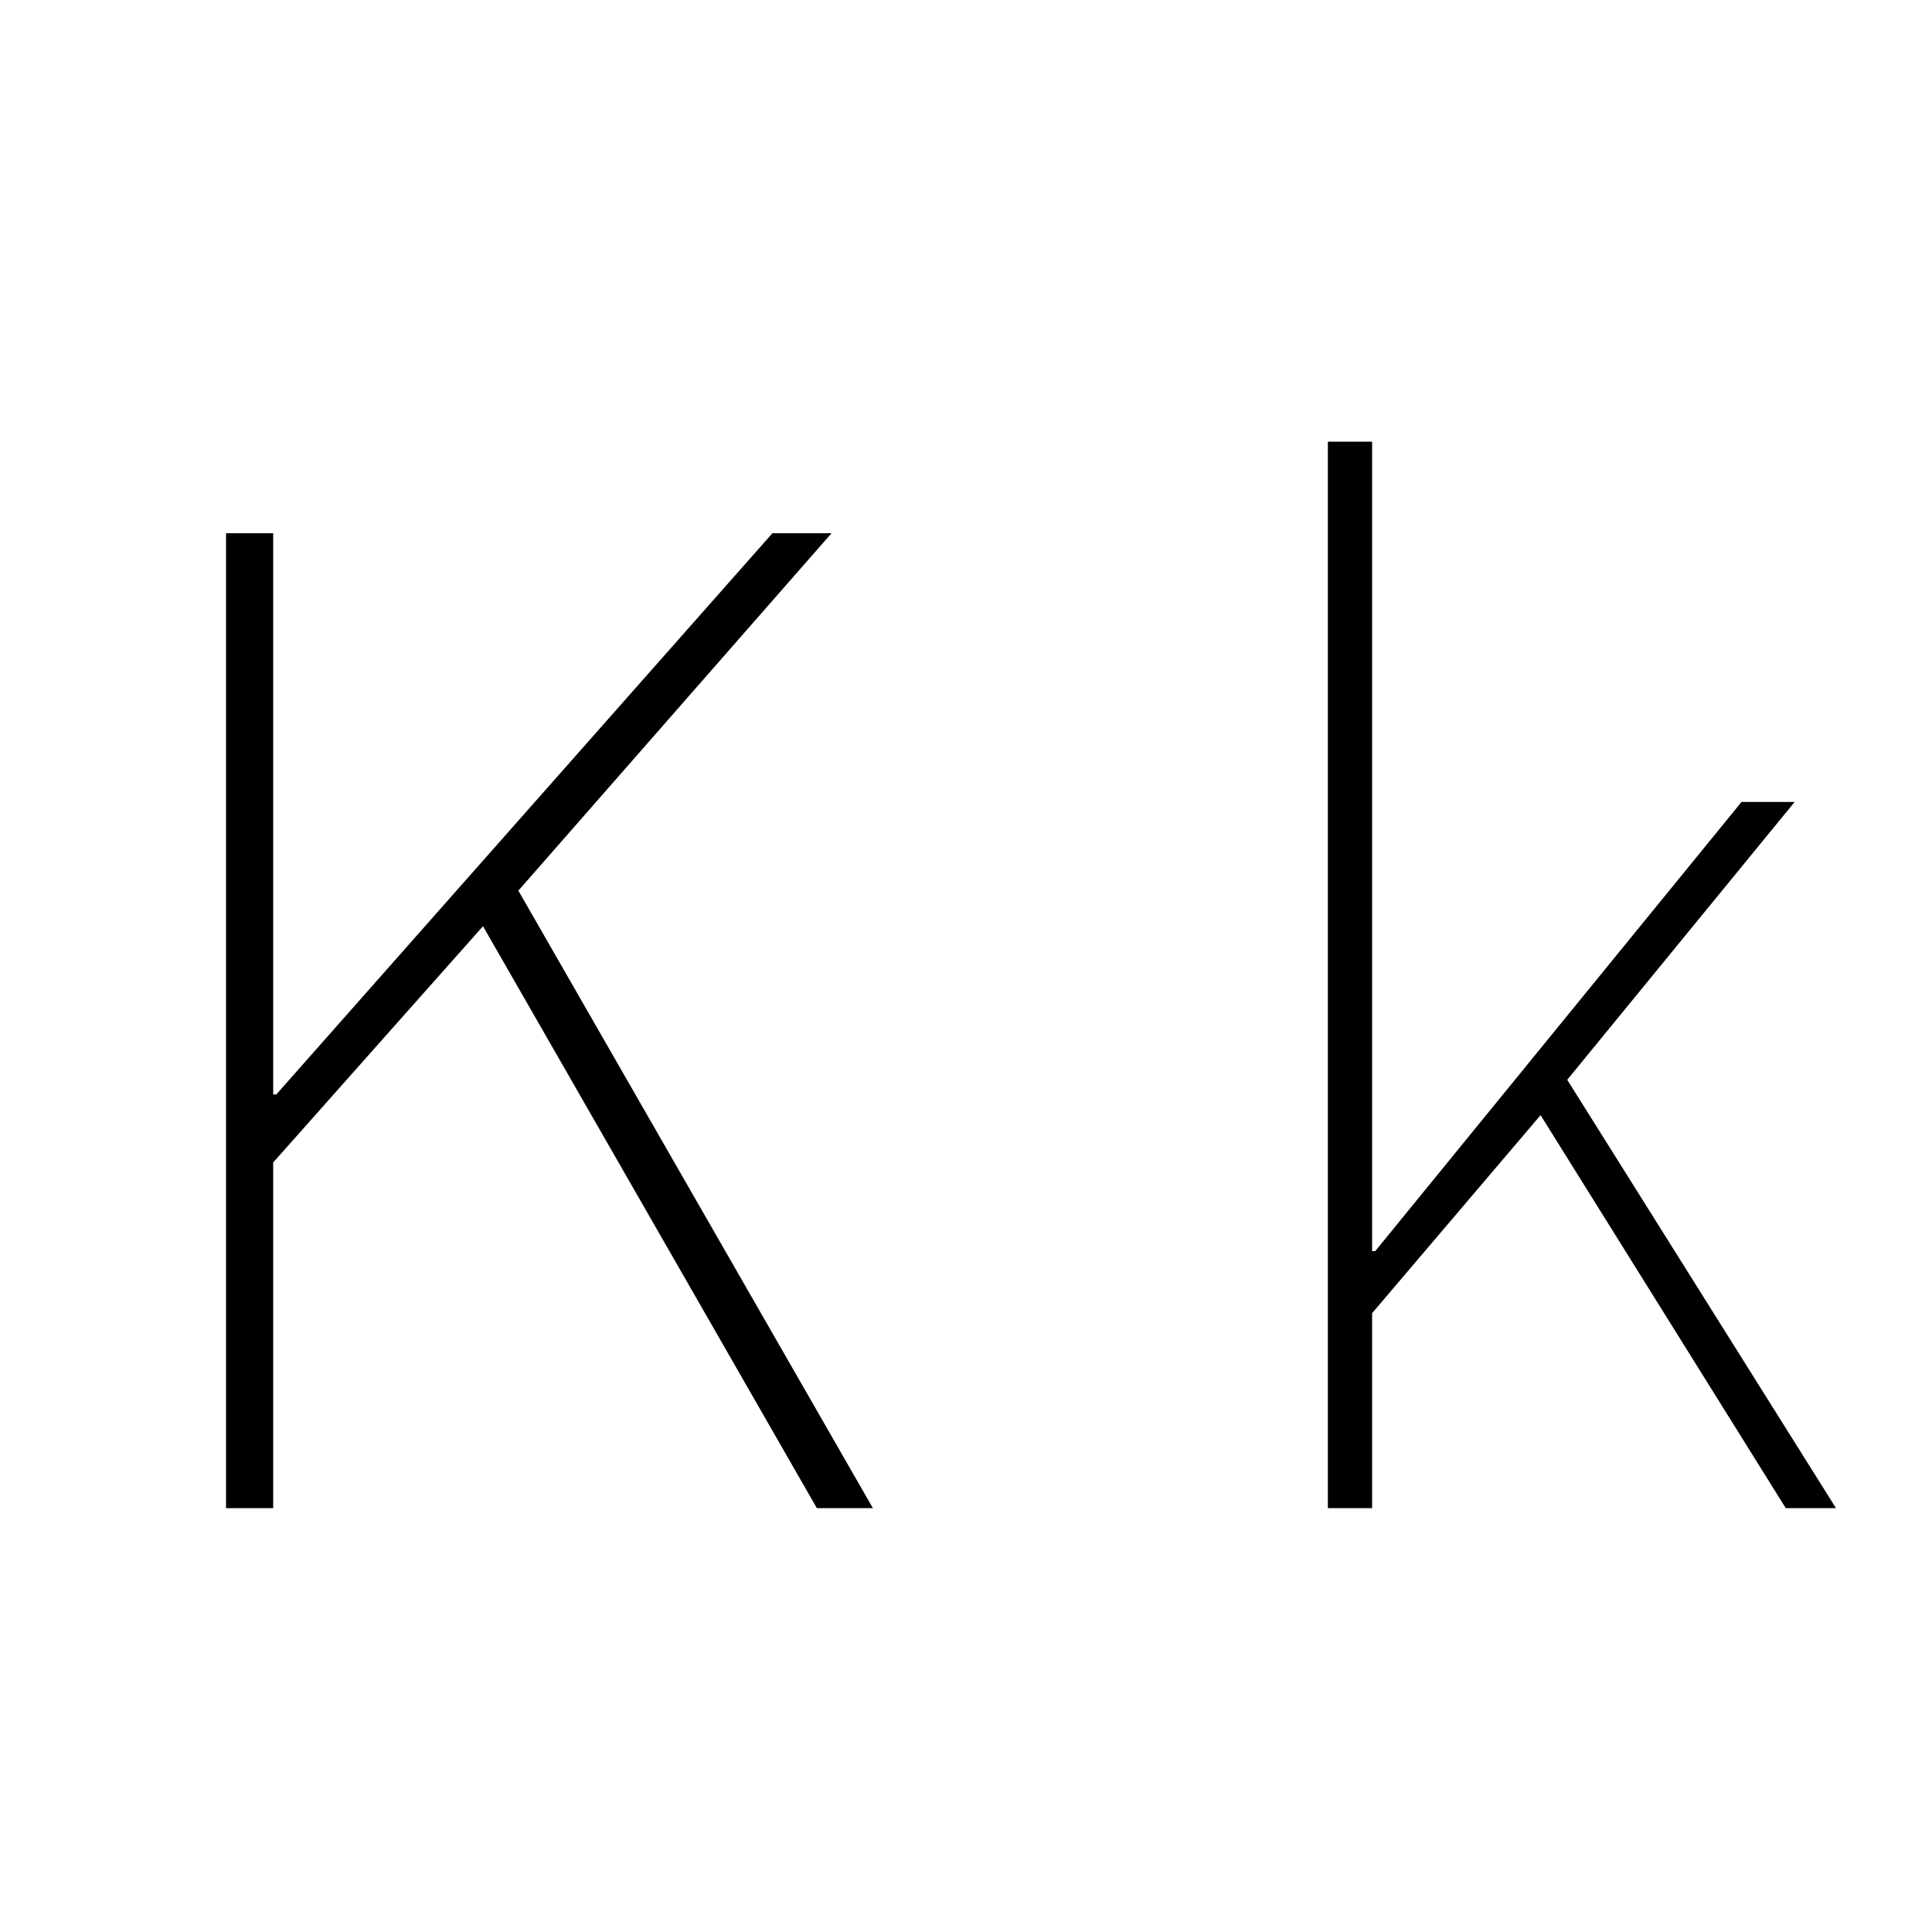
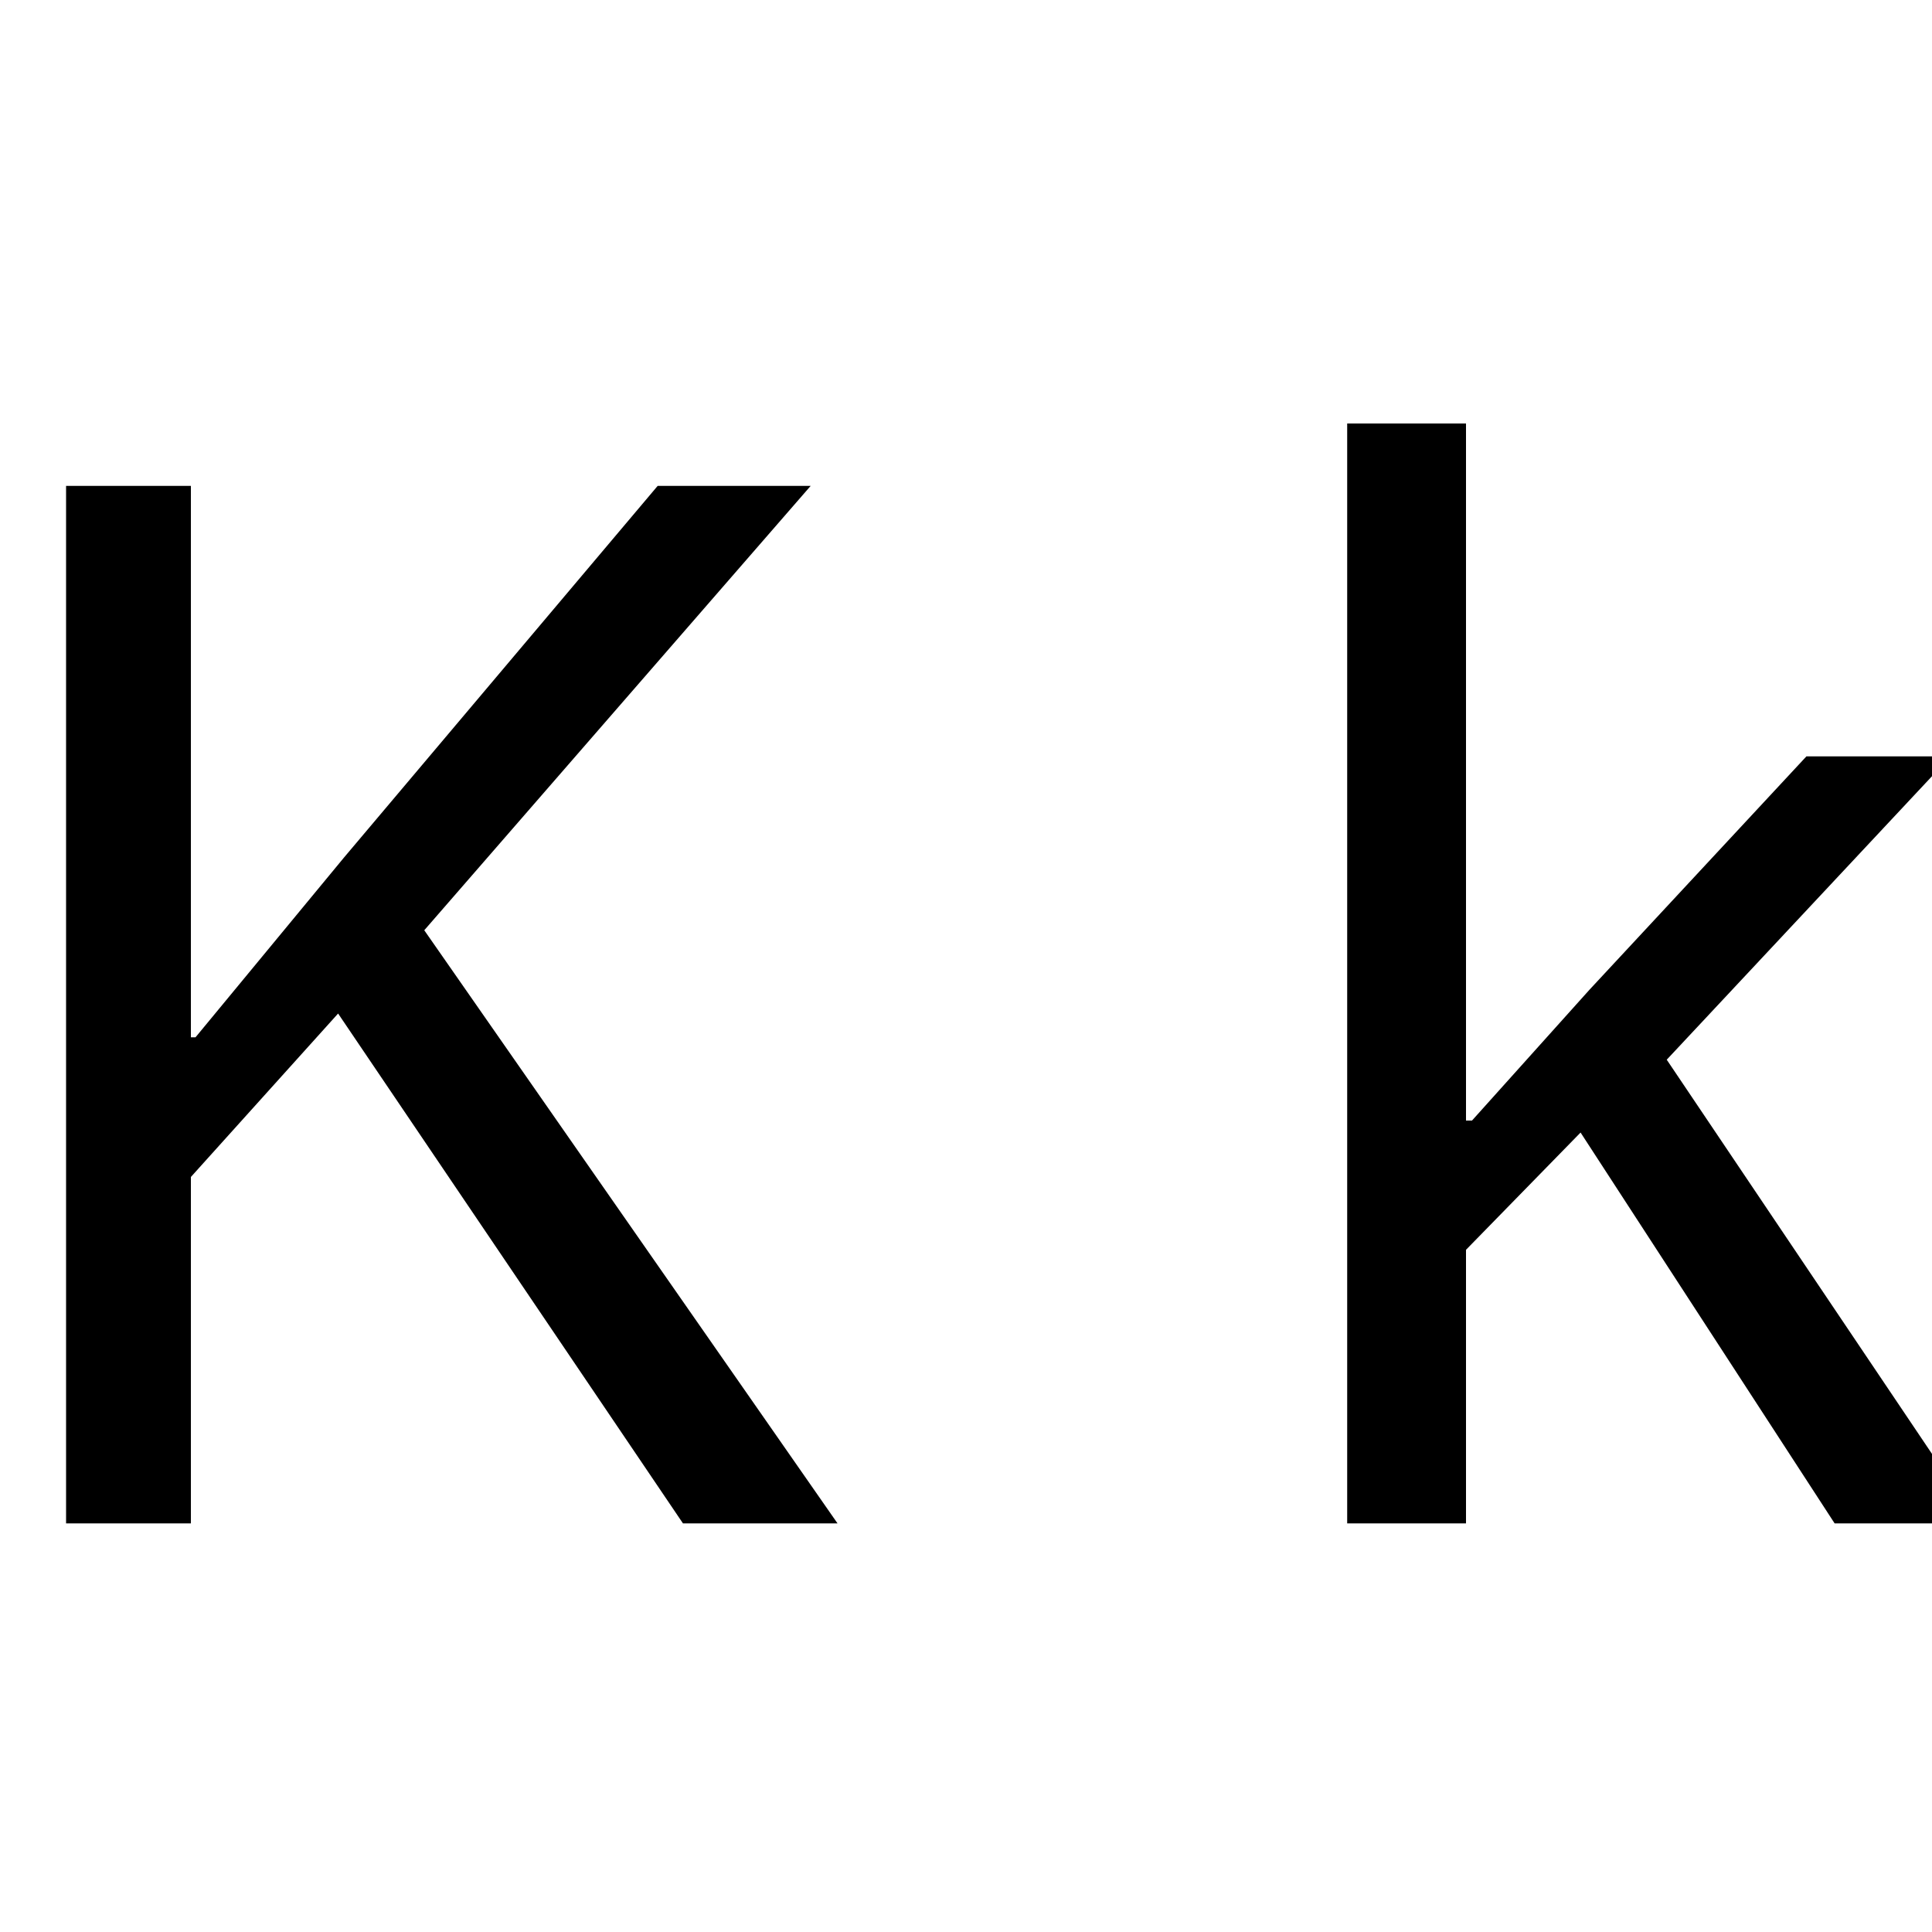
<svg xmlns="http://www.w3.org/2000/svg" width="100" height="100" version="1.1" id="svg1" viewBox="0 0 100 100">
-   <path fill="black" d="M14.14 78.06L11.70 78.06L11.70 27.60L14.14 27.60L14.14 56.65L14.30 56.65L39.98 27.60L43.04 27.60L26.83 46.10L45.18 78.06L42.28 78.06L25.00 47.94L14.14 60.17L14.14 78.06ZM71.02 78.06L68.73 78.06L68.73 22.86L71.02 22.86L71.02 64.76L71.18 64.76L90.14 41.51L92.89 41.51L81.12 55.89L95.03 78.06L92.43 78.06L79.74 57.72L71.02 67.97L71.02 78.06Z" />
+   <path fill="black" d="M9.88 78.85L3.42 78.85L3.42 25.15L9.88 25.15L9.88 53.69L10.12 53.69L17.81 44.38L34.04 25.15L41.96 25.15L21.96 48.15L43.35 78.85L35.35 78.85L17.50 52.46L9.88 60.92L9.88 78.85ZM75.88 78.85L69.73 78.85L69.73 21.92L75.88 21.92L75.88 58L76.19 58L82.27 51.23L93.50 39.15L100.96 39.15L86.27 54.85L102.42 78.85L94.96 78.85L81.81 58.62L75.88 64.69L75.88 78.85Z" />
</svg>
